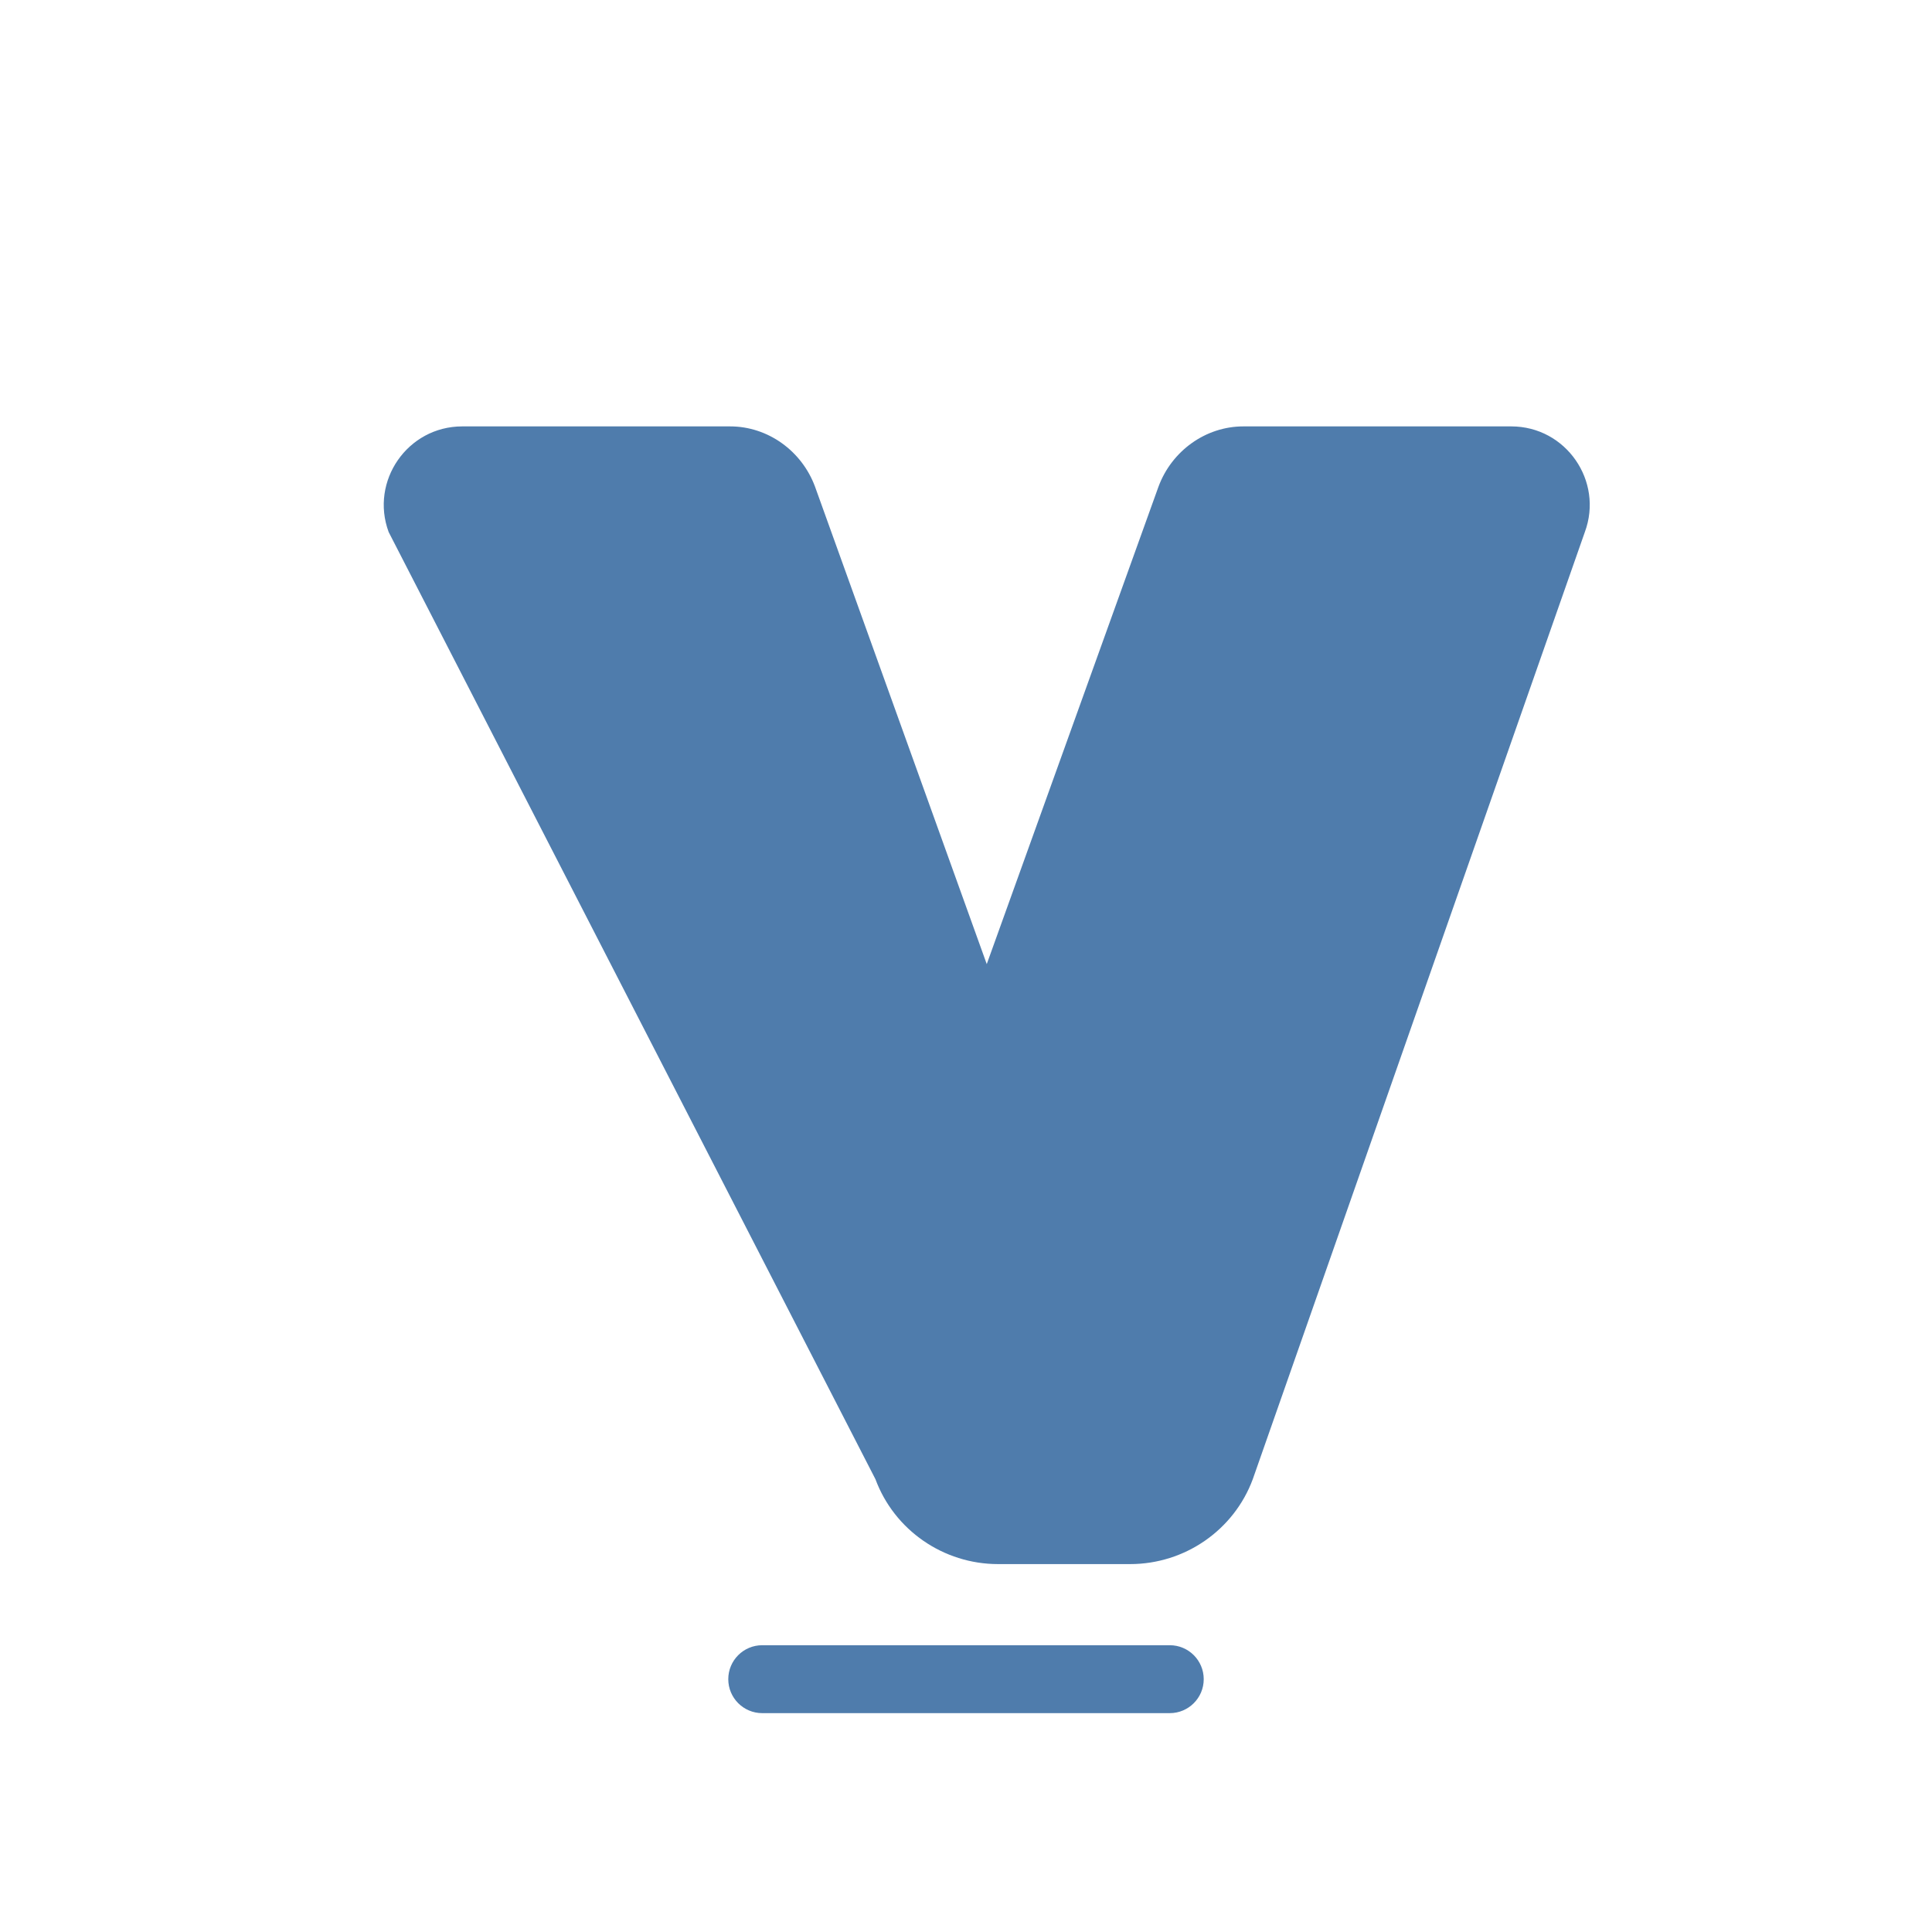
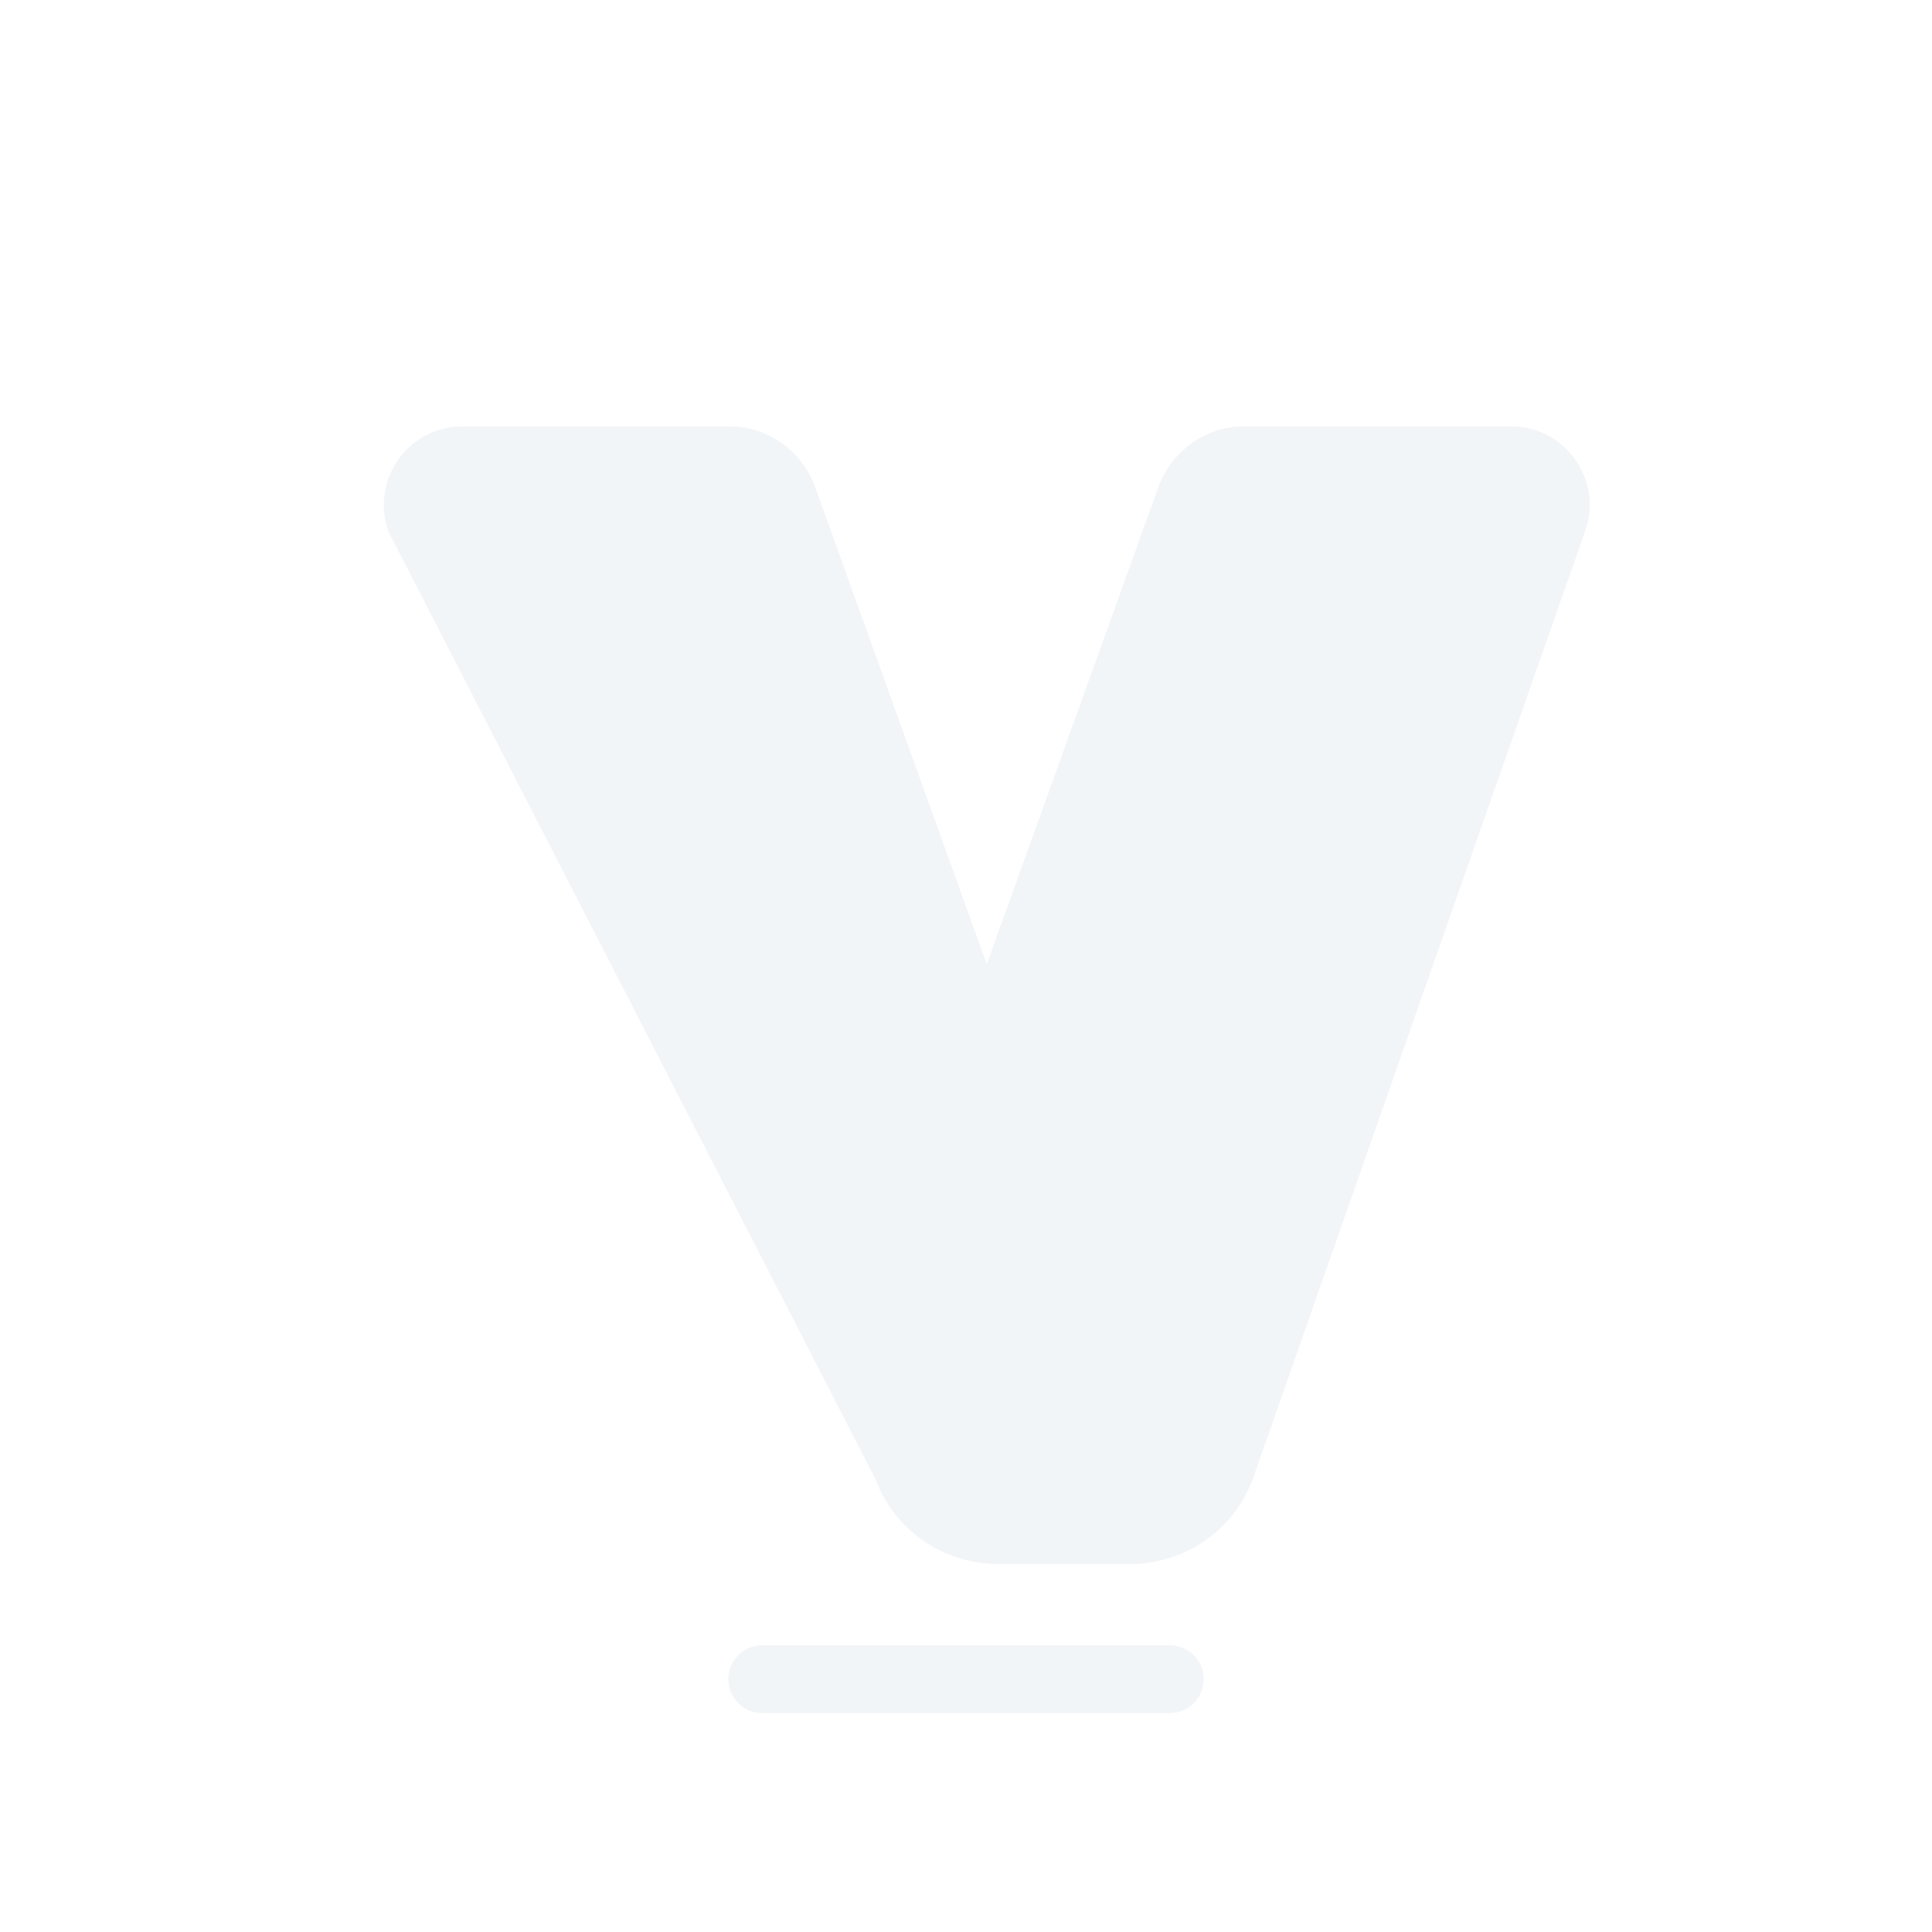
<svg xmlns="http://www.w3.org/2000/svg" width="1024" height="1024" viewBox="0 0 1024 1024">
-   <path d="M245 226h142c20 0 38 13 45 32l91 253 91-253c7-19 25-32 45-32h142c29 0 49 29 39 56L664 784c-10 27-36 45-65 45h-70c-29 0-55-18-65-45L206 282c-10-27 10-56 39-56z" fill="#4F7CAC" />
-   <rect x="386" y="872" width="252" height="36" rx="18" fill="#4F7CAC" />
+   <path d="M245 226h142c20 0 38 13 45 32l91 253 91-253c7-19 25-32 45-32h142c29 0 49 29 39 56L664 784c-10 27-36 45-65 45h-70c-29 0-55-18-65-45L206 282c-10-27 10-56 39-56z" fill="#F2F5F8" />
+   <rect x="386" y="872" width="252" height="36" rx="18" fill="#F2F5F8" />
</svg>
